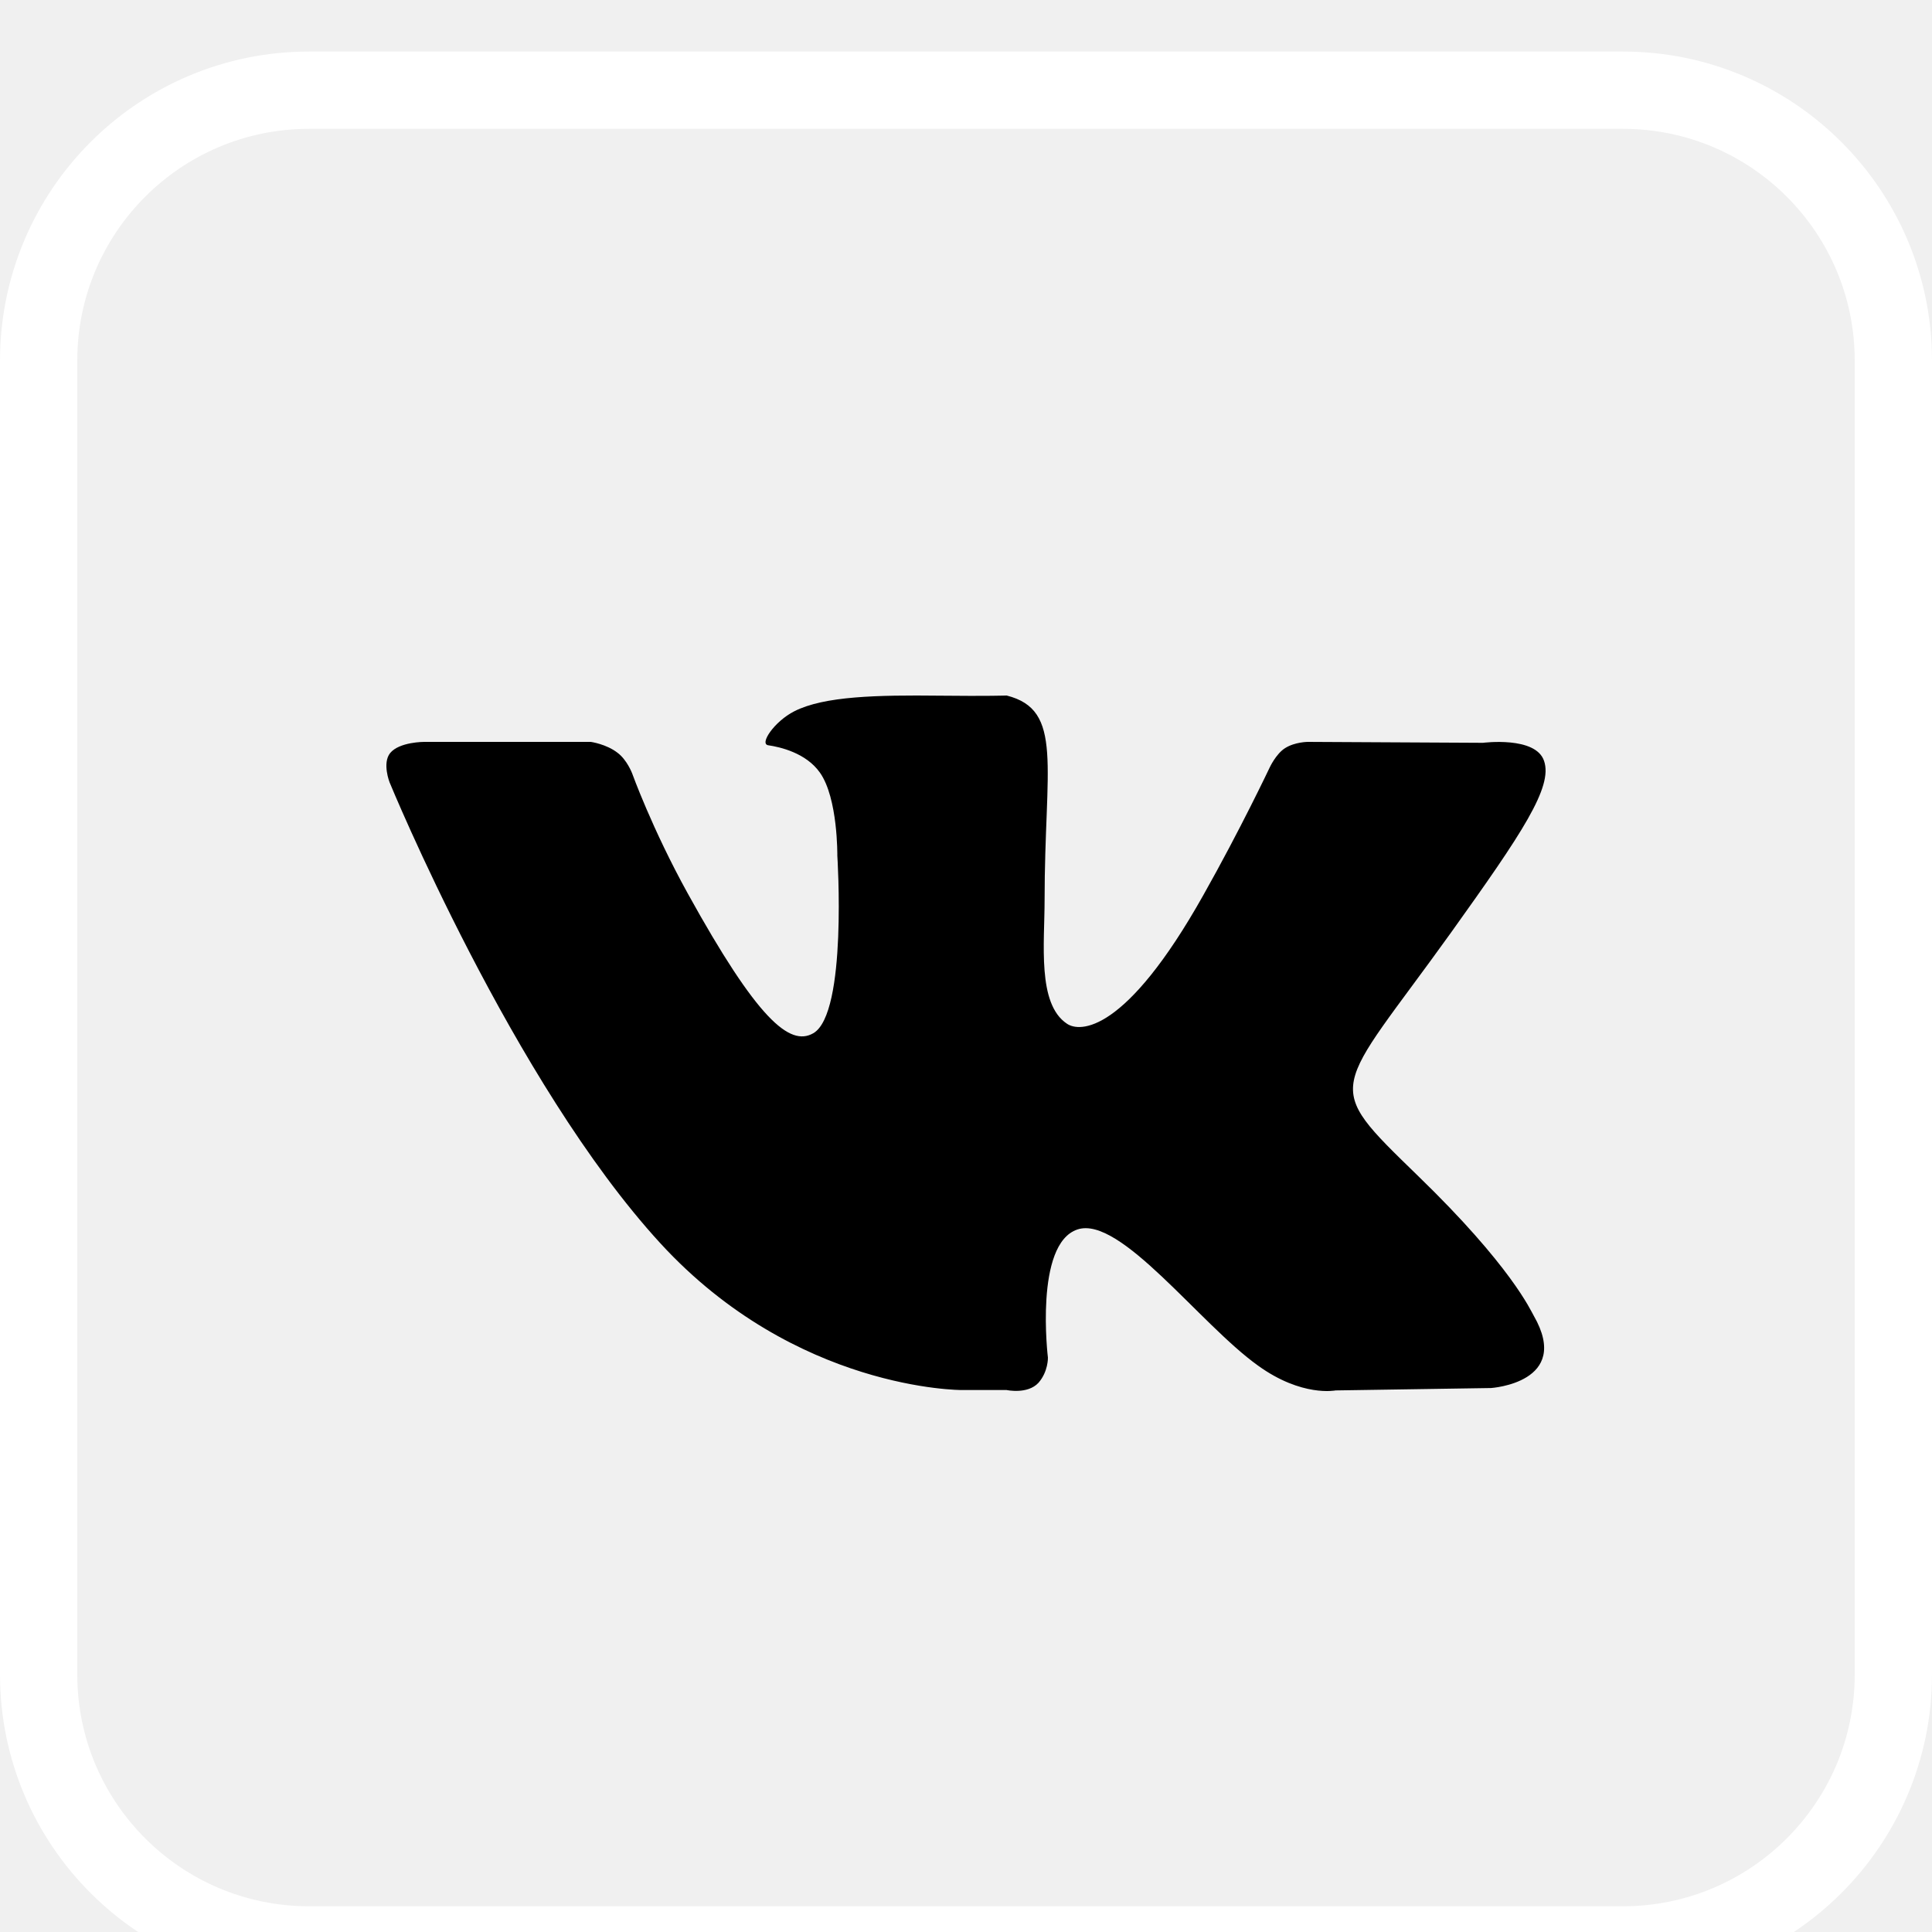
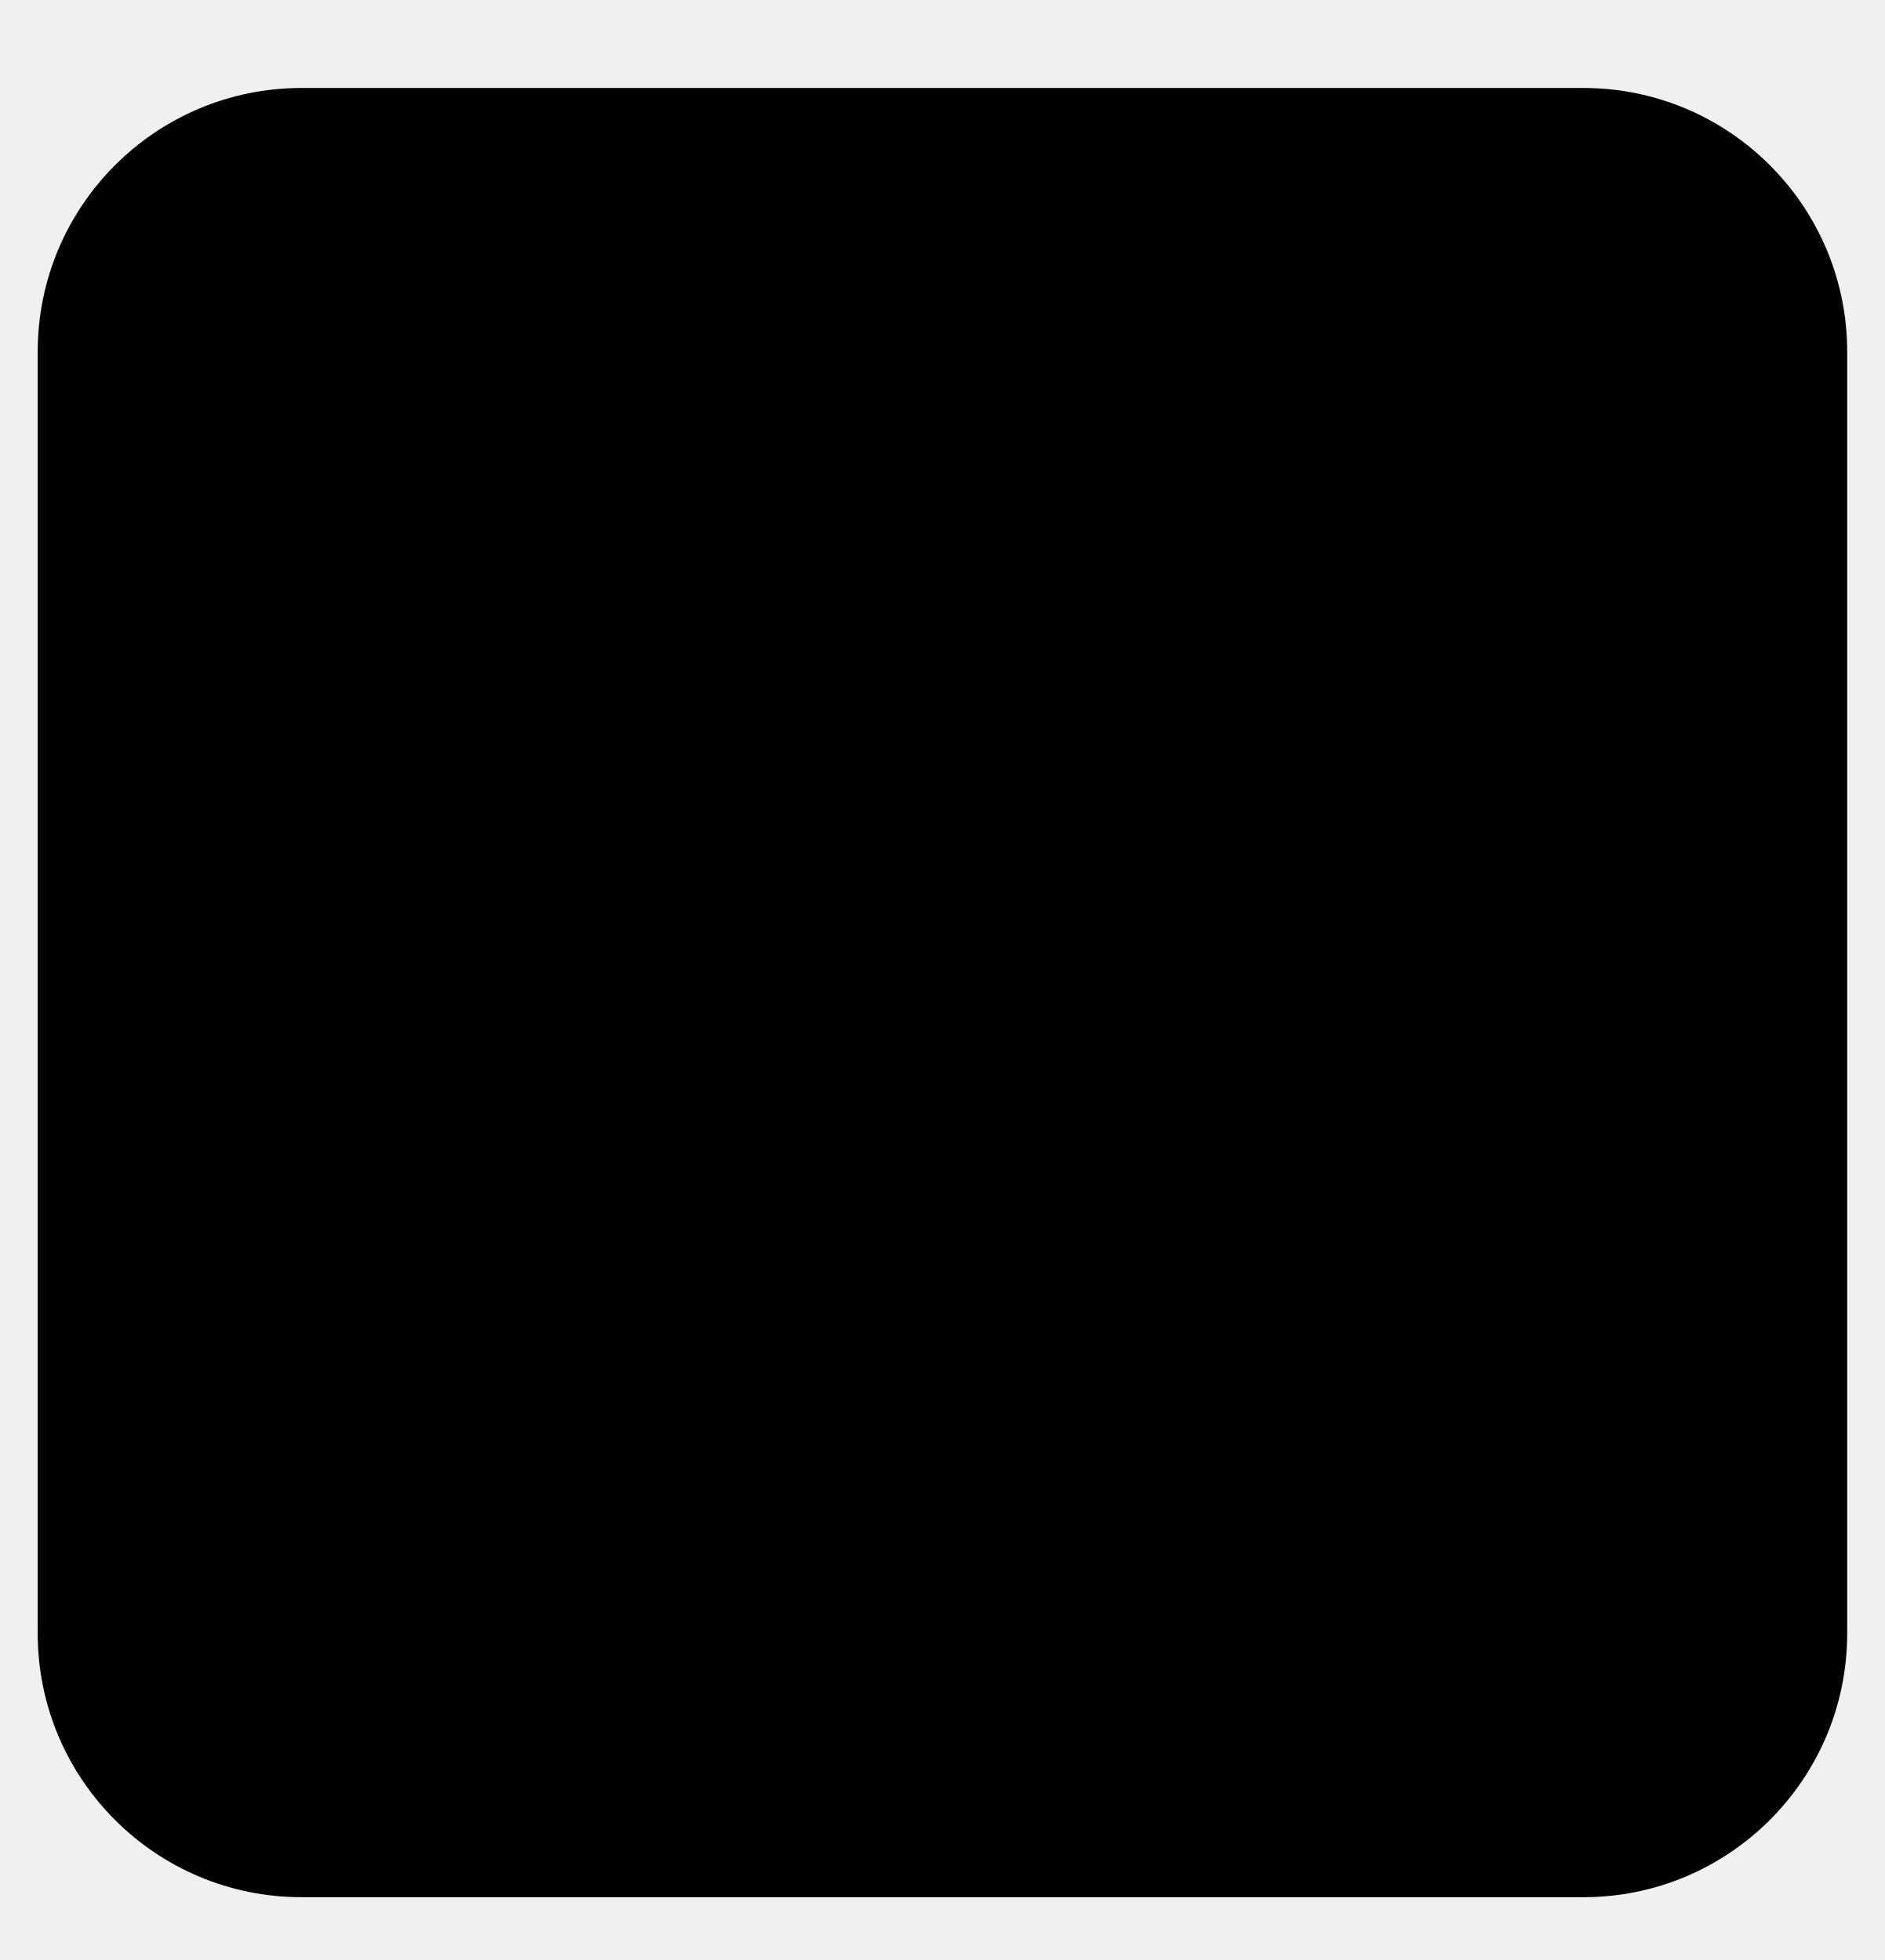
- <svg xmlns="http://www.w3.org/2000/svg" width="25" height="25" viewBox="0 0 25 25">
-   <rect x="0.5" y="1.167" width="24" height="24" rx="3.5" stroke="white" fill="none" />
+ <svg xmlns="http://www.w3.org/2000/svg" width="25" height="26" viewBox="0 0 25 26">
+   <rect x="0.5" y="1.167" width="24" height="24" rx="3.5" />
  <path d="M18.348 15.215C19.555 16.384 19.806 16.956 19.847 17.026C20.345 17.893 19.294 17.961 19.294 17.961L17.282 17.992C17.282 17.992 16.847 18.081 16.279 17.671C15.525 17.132 14.495 15.726 13.943 15.909C13.381 16.094 13.56 17.568 13.56 17.568C13.56 17.568 13.565 17.748 13.438 17.893C13.297 18.046 13.026 17.987 13.026 17.987H12.446C12.446 17.987 10.298 17.997 8.546 16.089C6.637 14.01 5.041 10.123 5.041 10.123C5.041 10.123 4.944 9.876 5.048 9.745C5.168 9.598 5.492 9.6 5.492 9.6H7.645C7.645 9.6 7.846 9.628 7.991 9.741C8.113 9.832 8.179 10.005 8.179 10.005C8.179 10.005 8.439 10.729 8.901 11.564C9.8 13.19 10.219 13.546 10.524 13.37C10.968 13.115 10.835 11.072 10.835 11.072C10.835 11.072 10.844 10.329 10.61 9.998C10.429 9.741 10.092 9.666 9.943 9.644C9.82 9.63 10.02 9.335 10.278 9.204C10.665 9.007 11.351 8.993 12.159 9.002C12.788 9.009 13.026 9 13.026 9C13.768 9.187 13.517 9.914 13.517 11.648C13.517 12.206 13.42 12.989 13.805 13.246C13.97 13.361 14.563 13.378 15.57 11.585C16.05 10.734 16.428 9.935 16.428 9.935C16.428 9.935 16.51 9.755 16.63 9.68C16.757 9.6 16.924 9.6 16.924 9.6L19.19 9.612C19.19 9.612 19.872 9.523 19.98 9.846C20.096 10.183 19.702 10.774 18.778 12.065C17.257 14.186 17.087 13.989 18.348 15.215Z" />
</svg>
